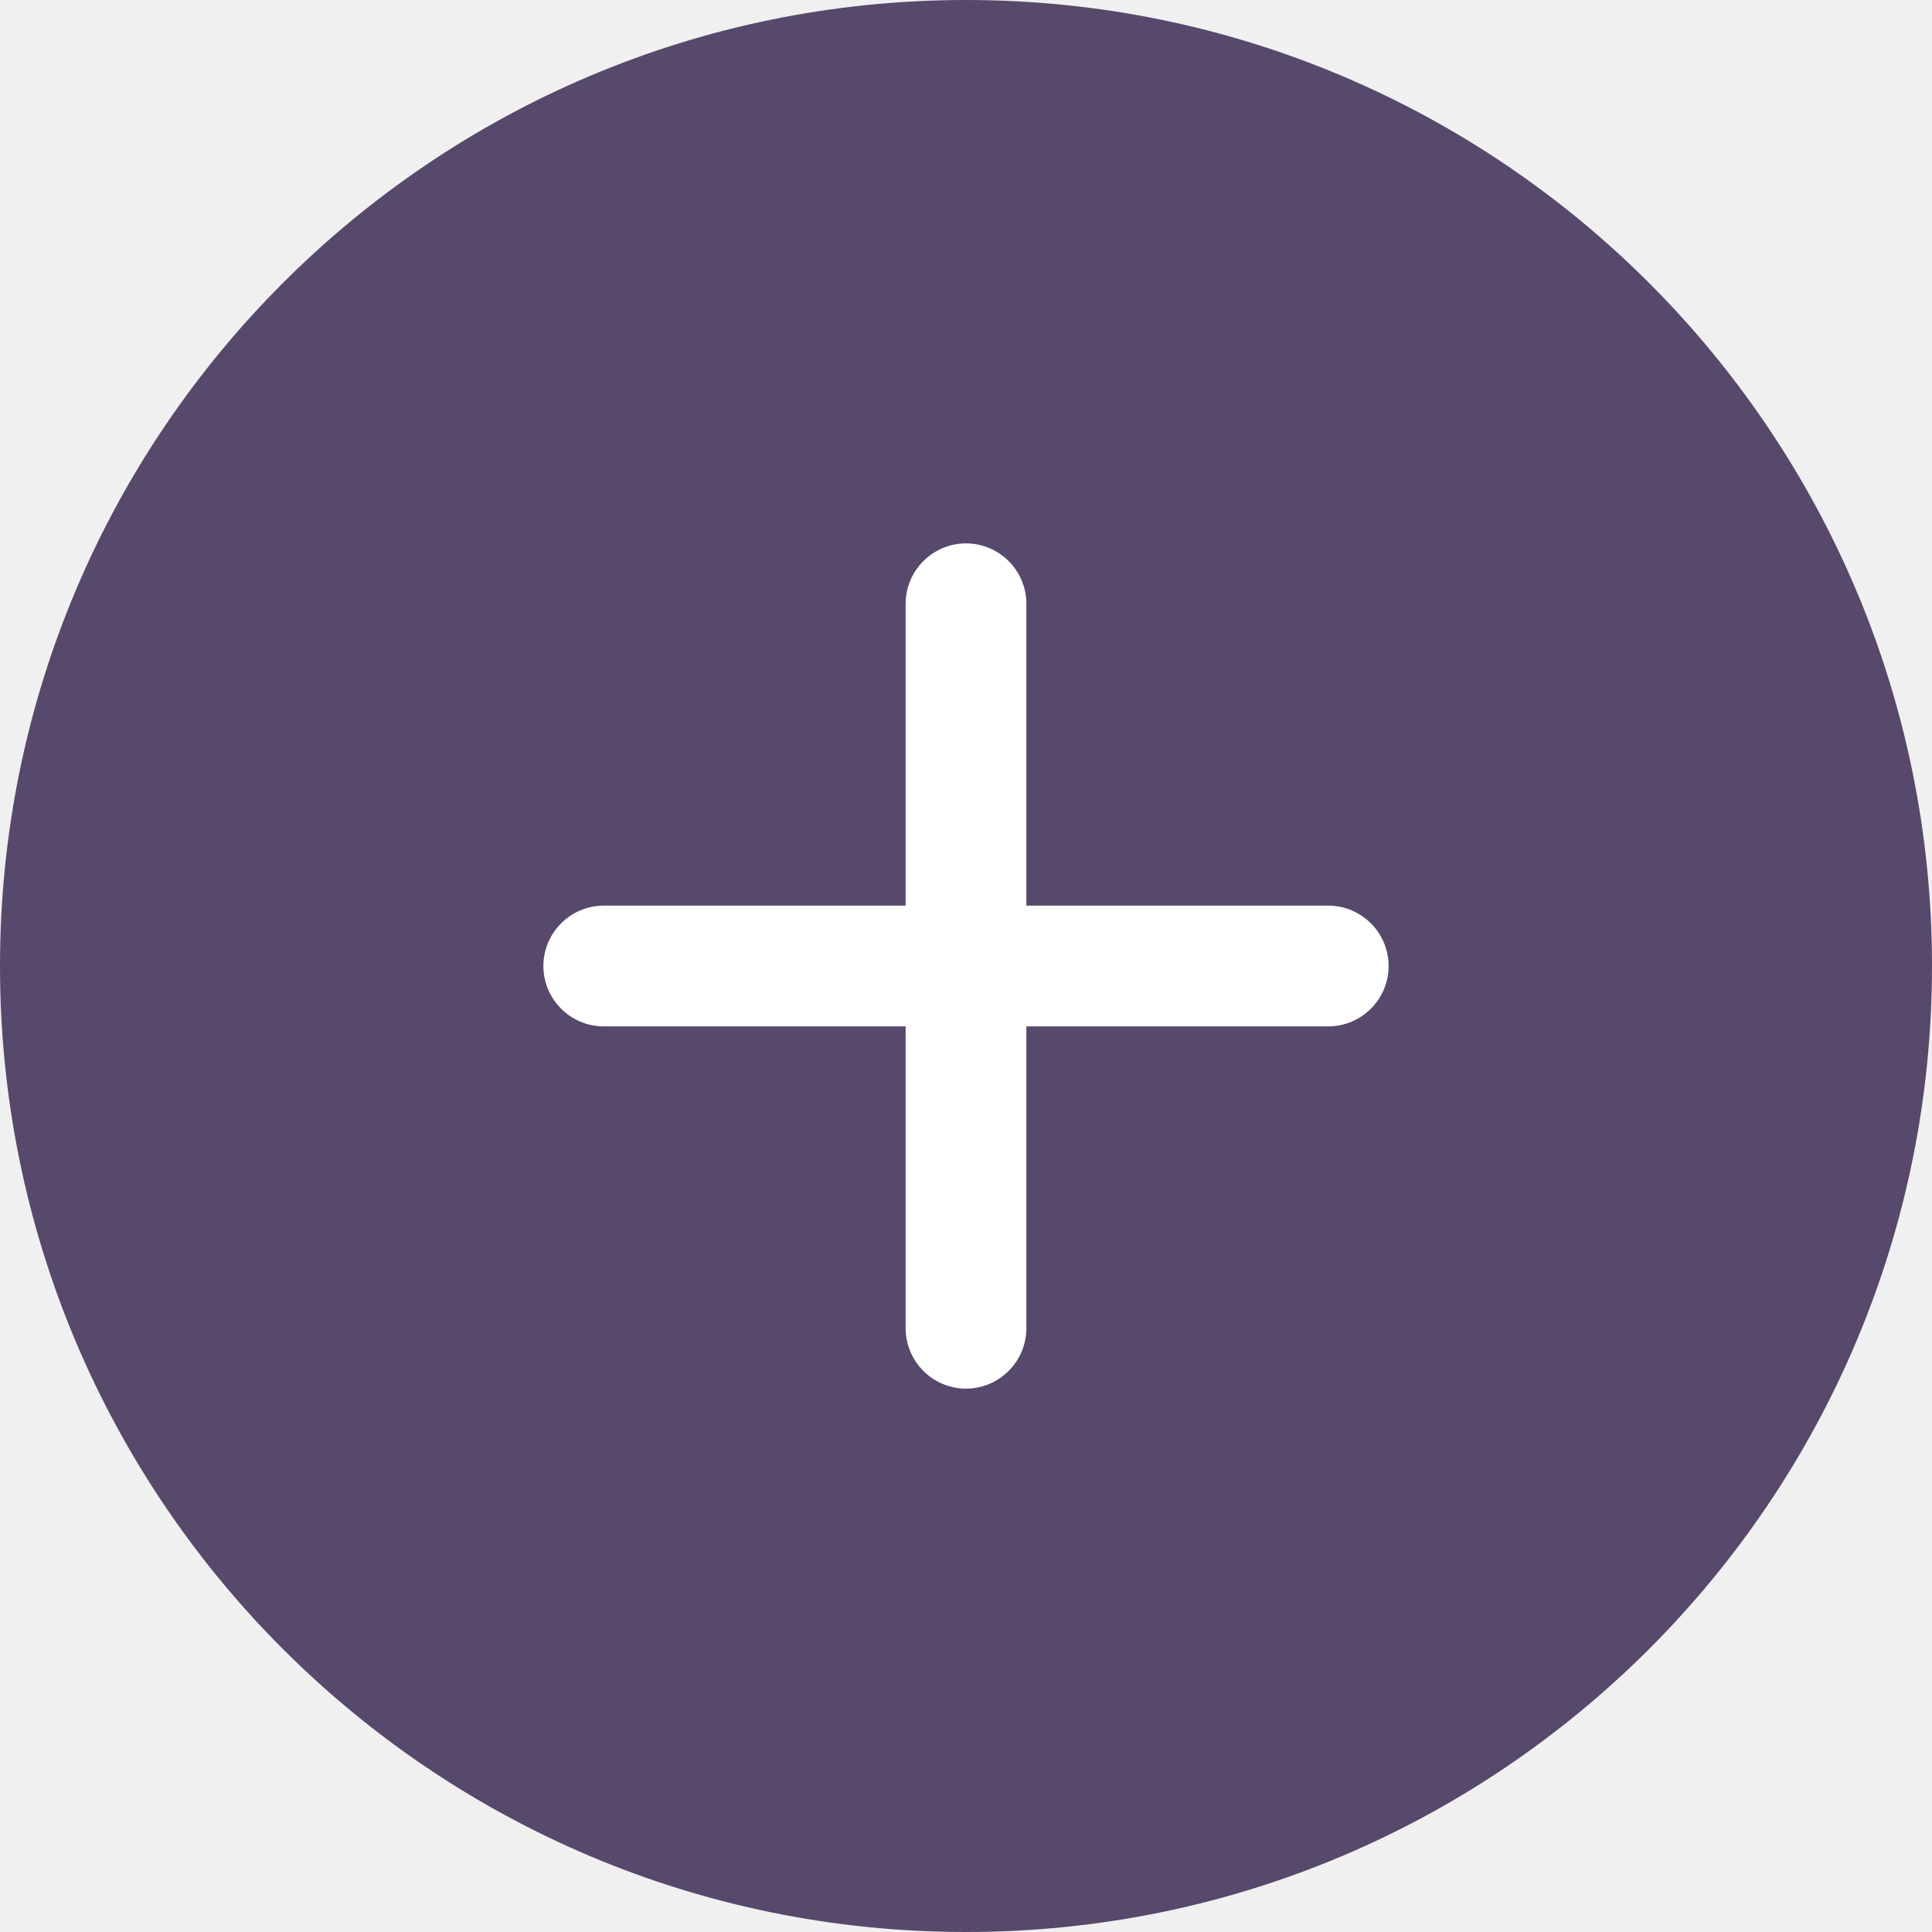
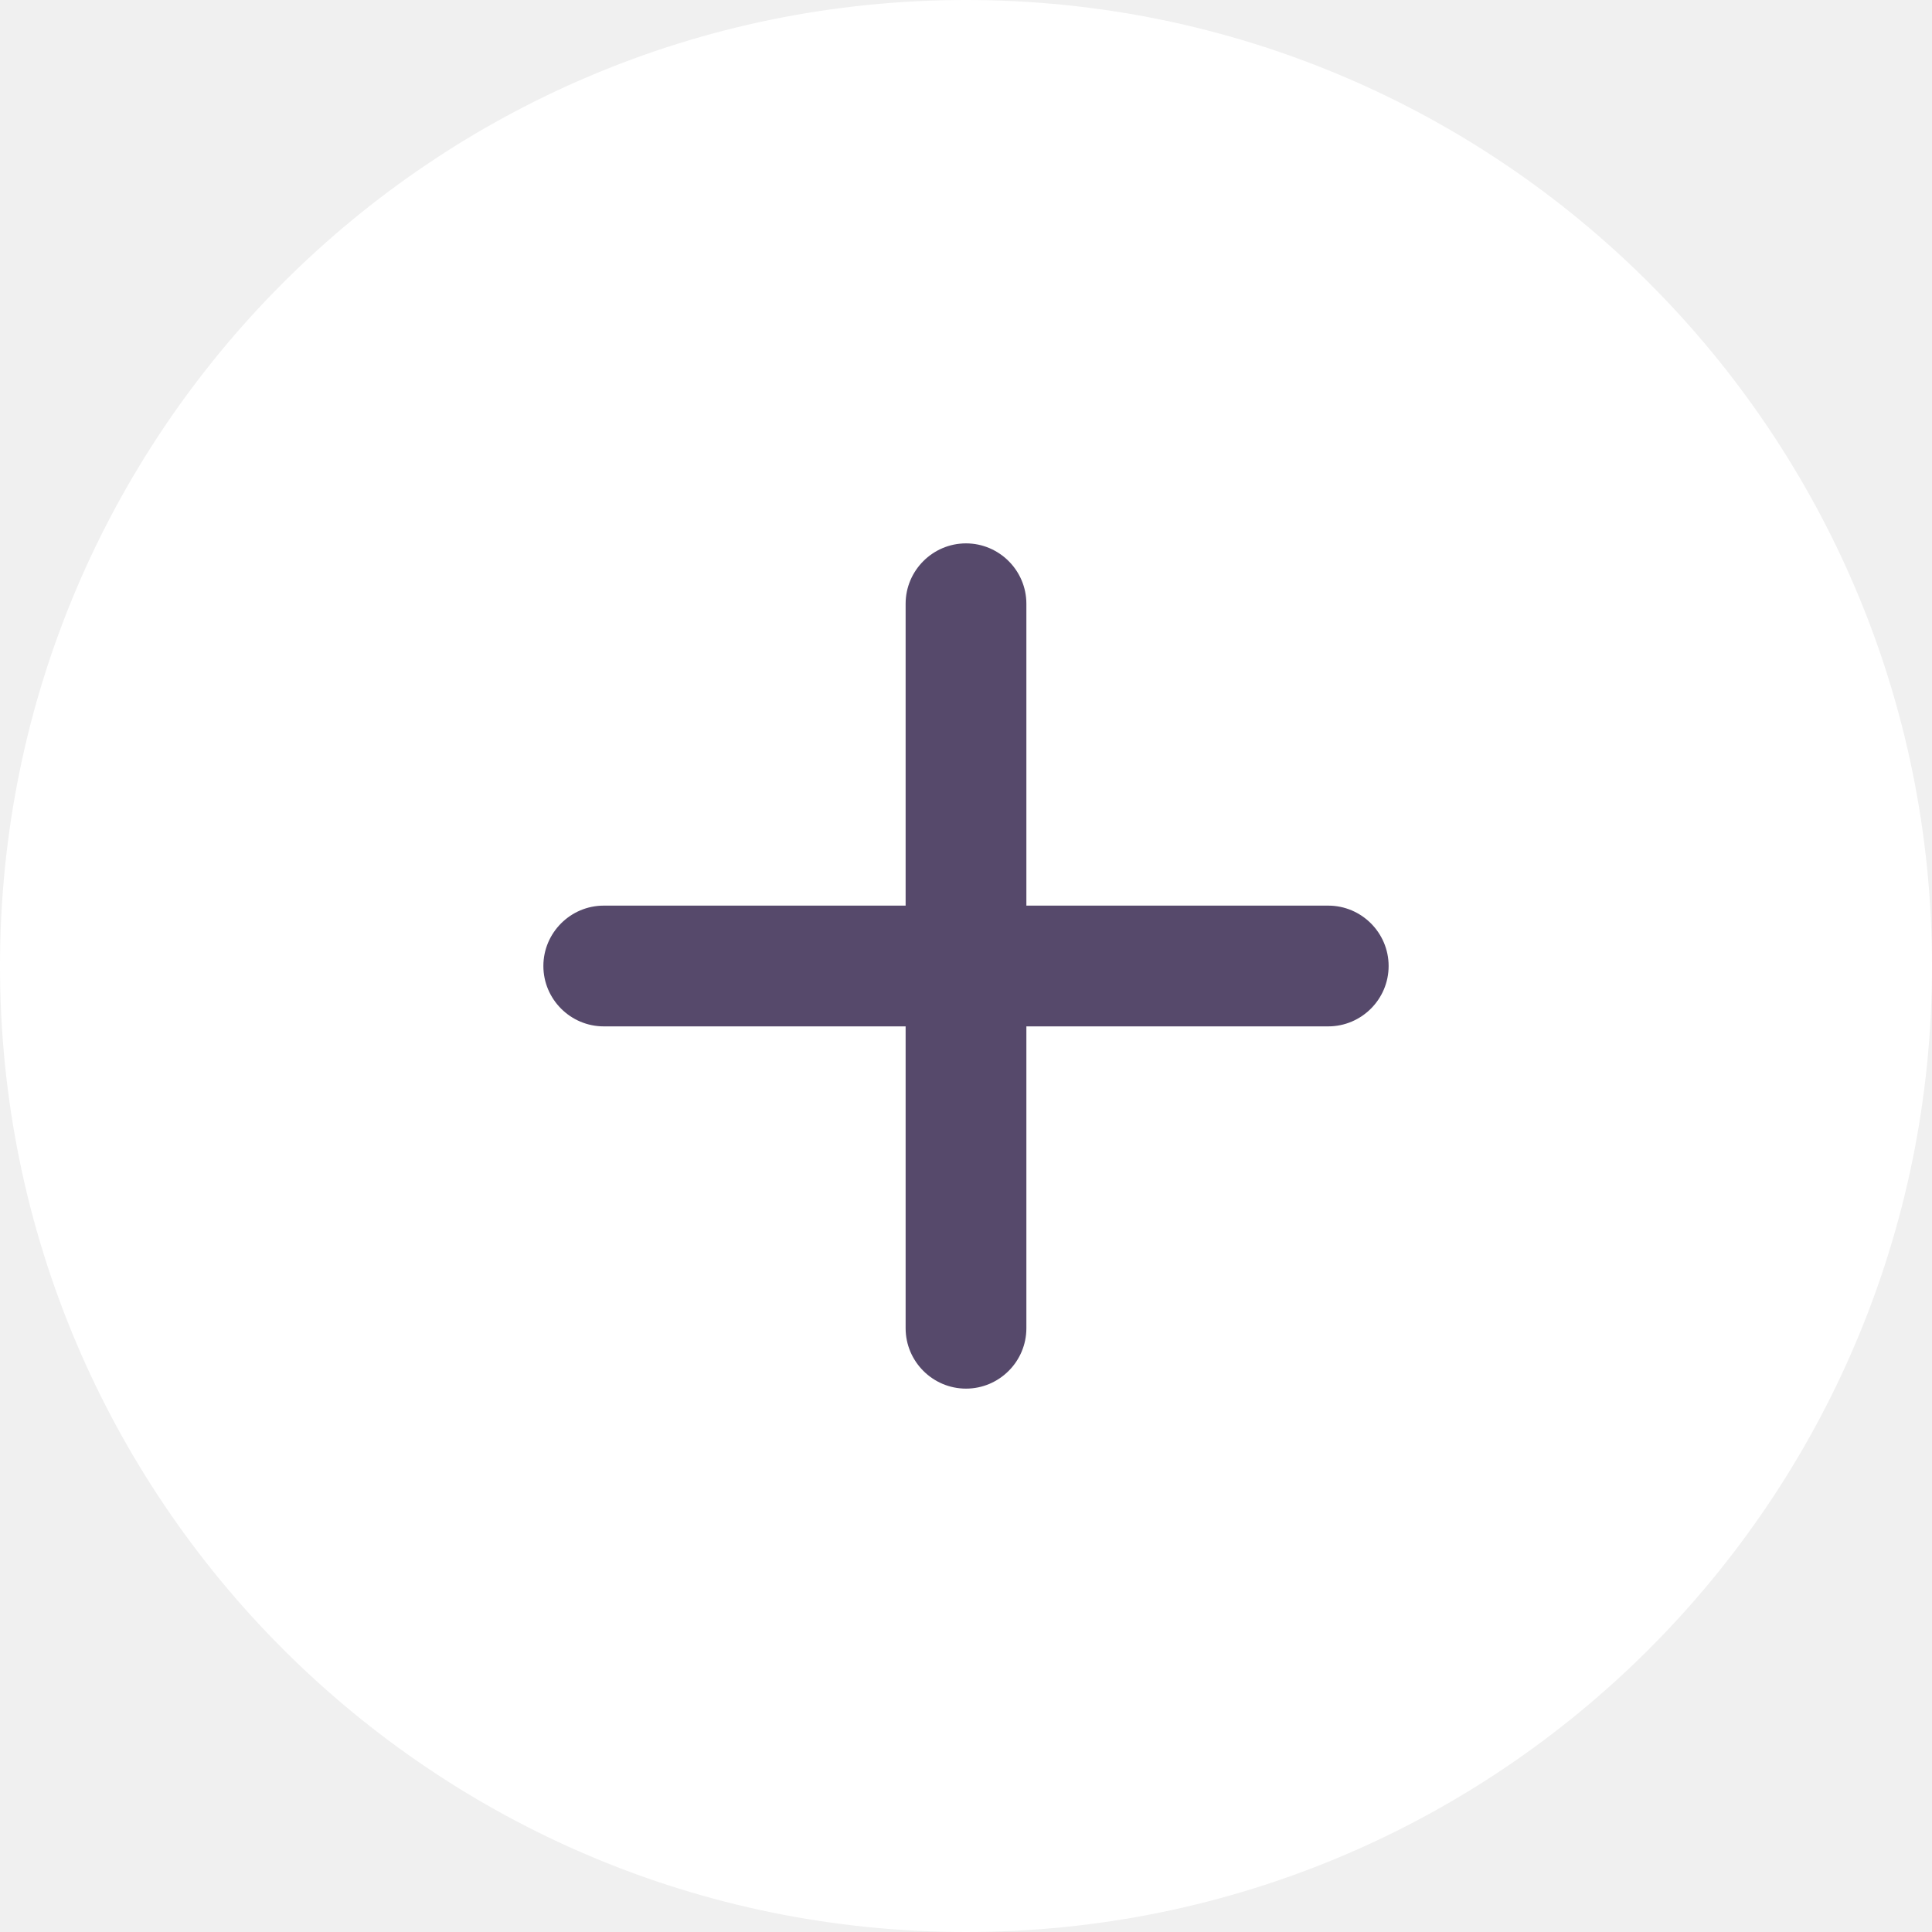
<svg xmlns="http://www.w3.org/2000/svg" width="40" height="40" viewBox="0 0 40 40" fill="none">
-   <rect width="40" height="40" rx="20" fill="#56496B" />
-   <path d="M27.5 21.25H21.25V27.5C21.25 28.188 20.688 28.75 20 28.75C19.312 28.75 18.75 28.188 18.75 27.5V21.25H12.5C11.812 21.25 11.25 20.688 11.25 20C11.25 19.312 11.812 18.75 12.5 18.75H18.75V12.5C18.75 11.812 19.312 11.25 20 11.25C20.688 11.25 21.25 11.812 21.25 12.5V18.75H27.5C28.188 18.75 28.75 19.312 28.75 20C28.75 20.688 28.188 21.25 27.5 21.25Z" fill="white" />
+   <rect width="40" height="40" rx="20" fill="#ffffff" />
+   <path d="M27.5 21.25H21.25V27.5C21.25 28.188 20.688 28.75 20 28.75C19.312 28.75 18.75 28.188 18.75 27.5V21.25H12.5C11.812 21.25 11.25 20.688 11.25 20C11.25 19.312 11.812 18.75 12.5 18.75H18.75V12.5C18.75 11.812 19.312 11.25 20 11.25C20.688 11.25 21.25 11.812 21.25 12.5V18.75H27.5C28.188 18.75 28.75 19.312 28.75 20C28.75 20.688 28.188 21.25 27.5 21.25Z" fill="#56496B" />
</svg>
